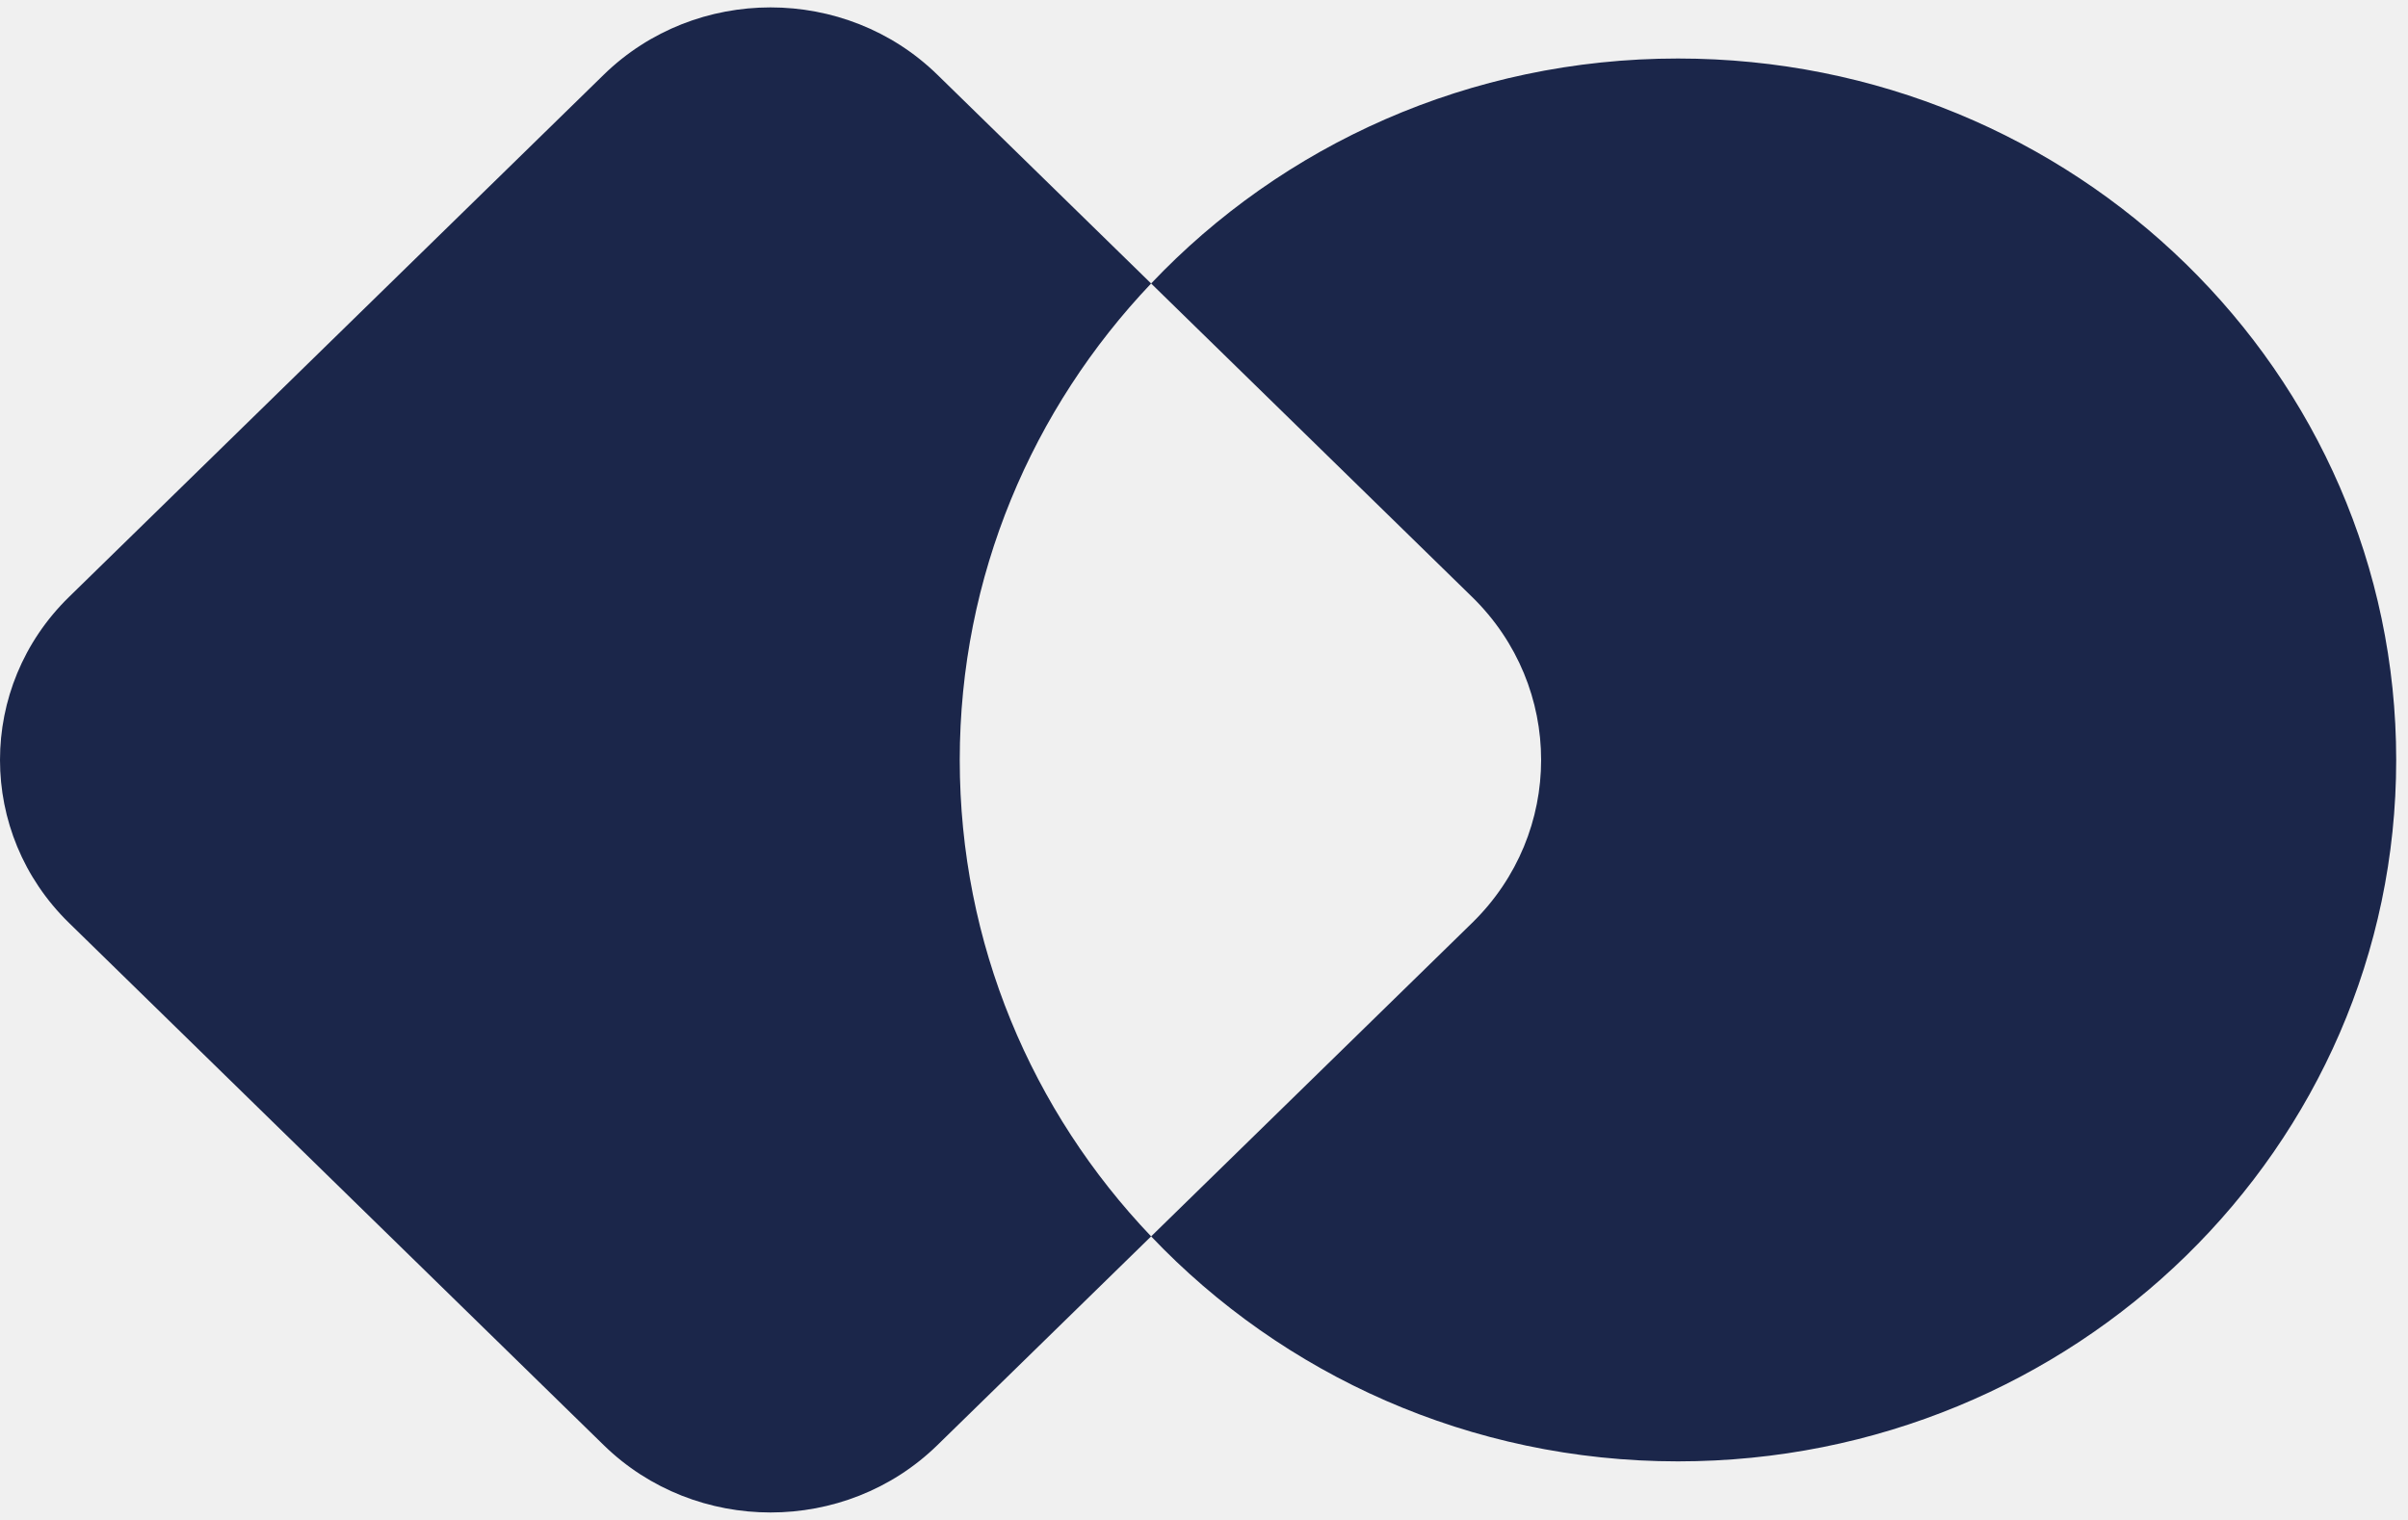
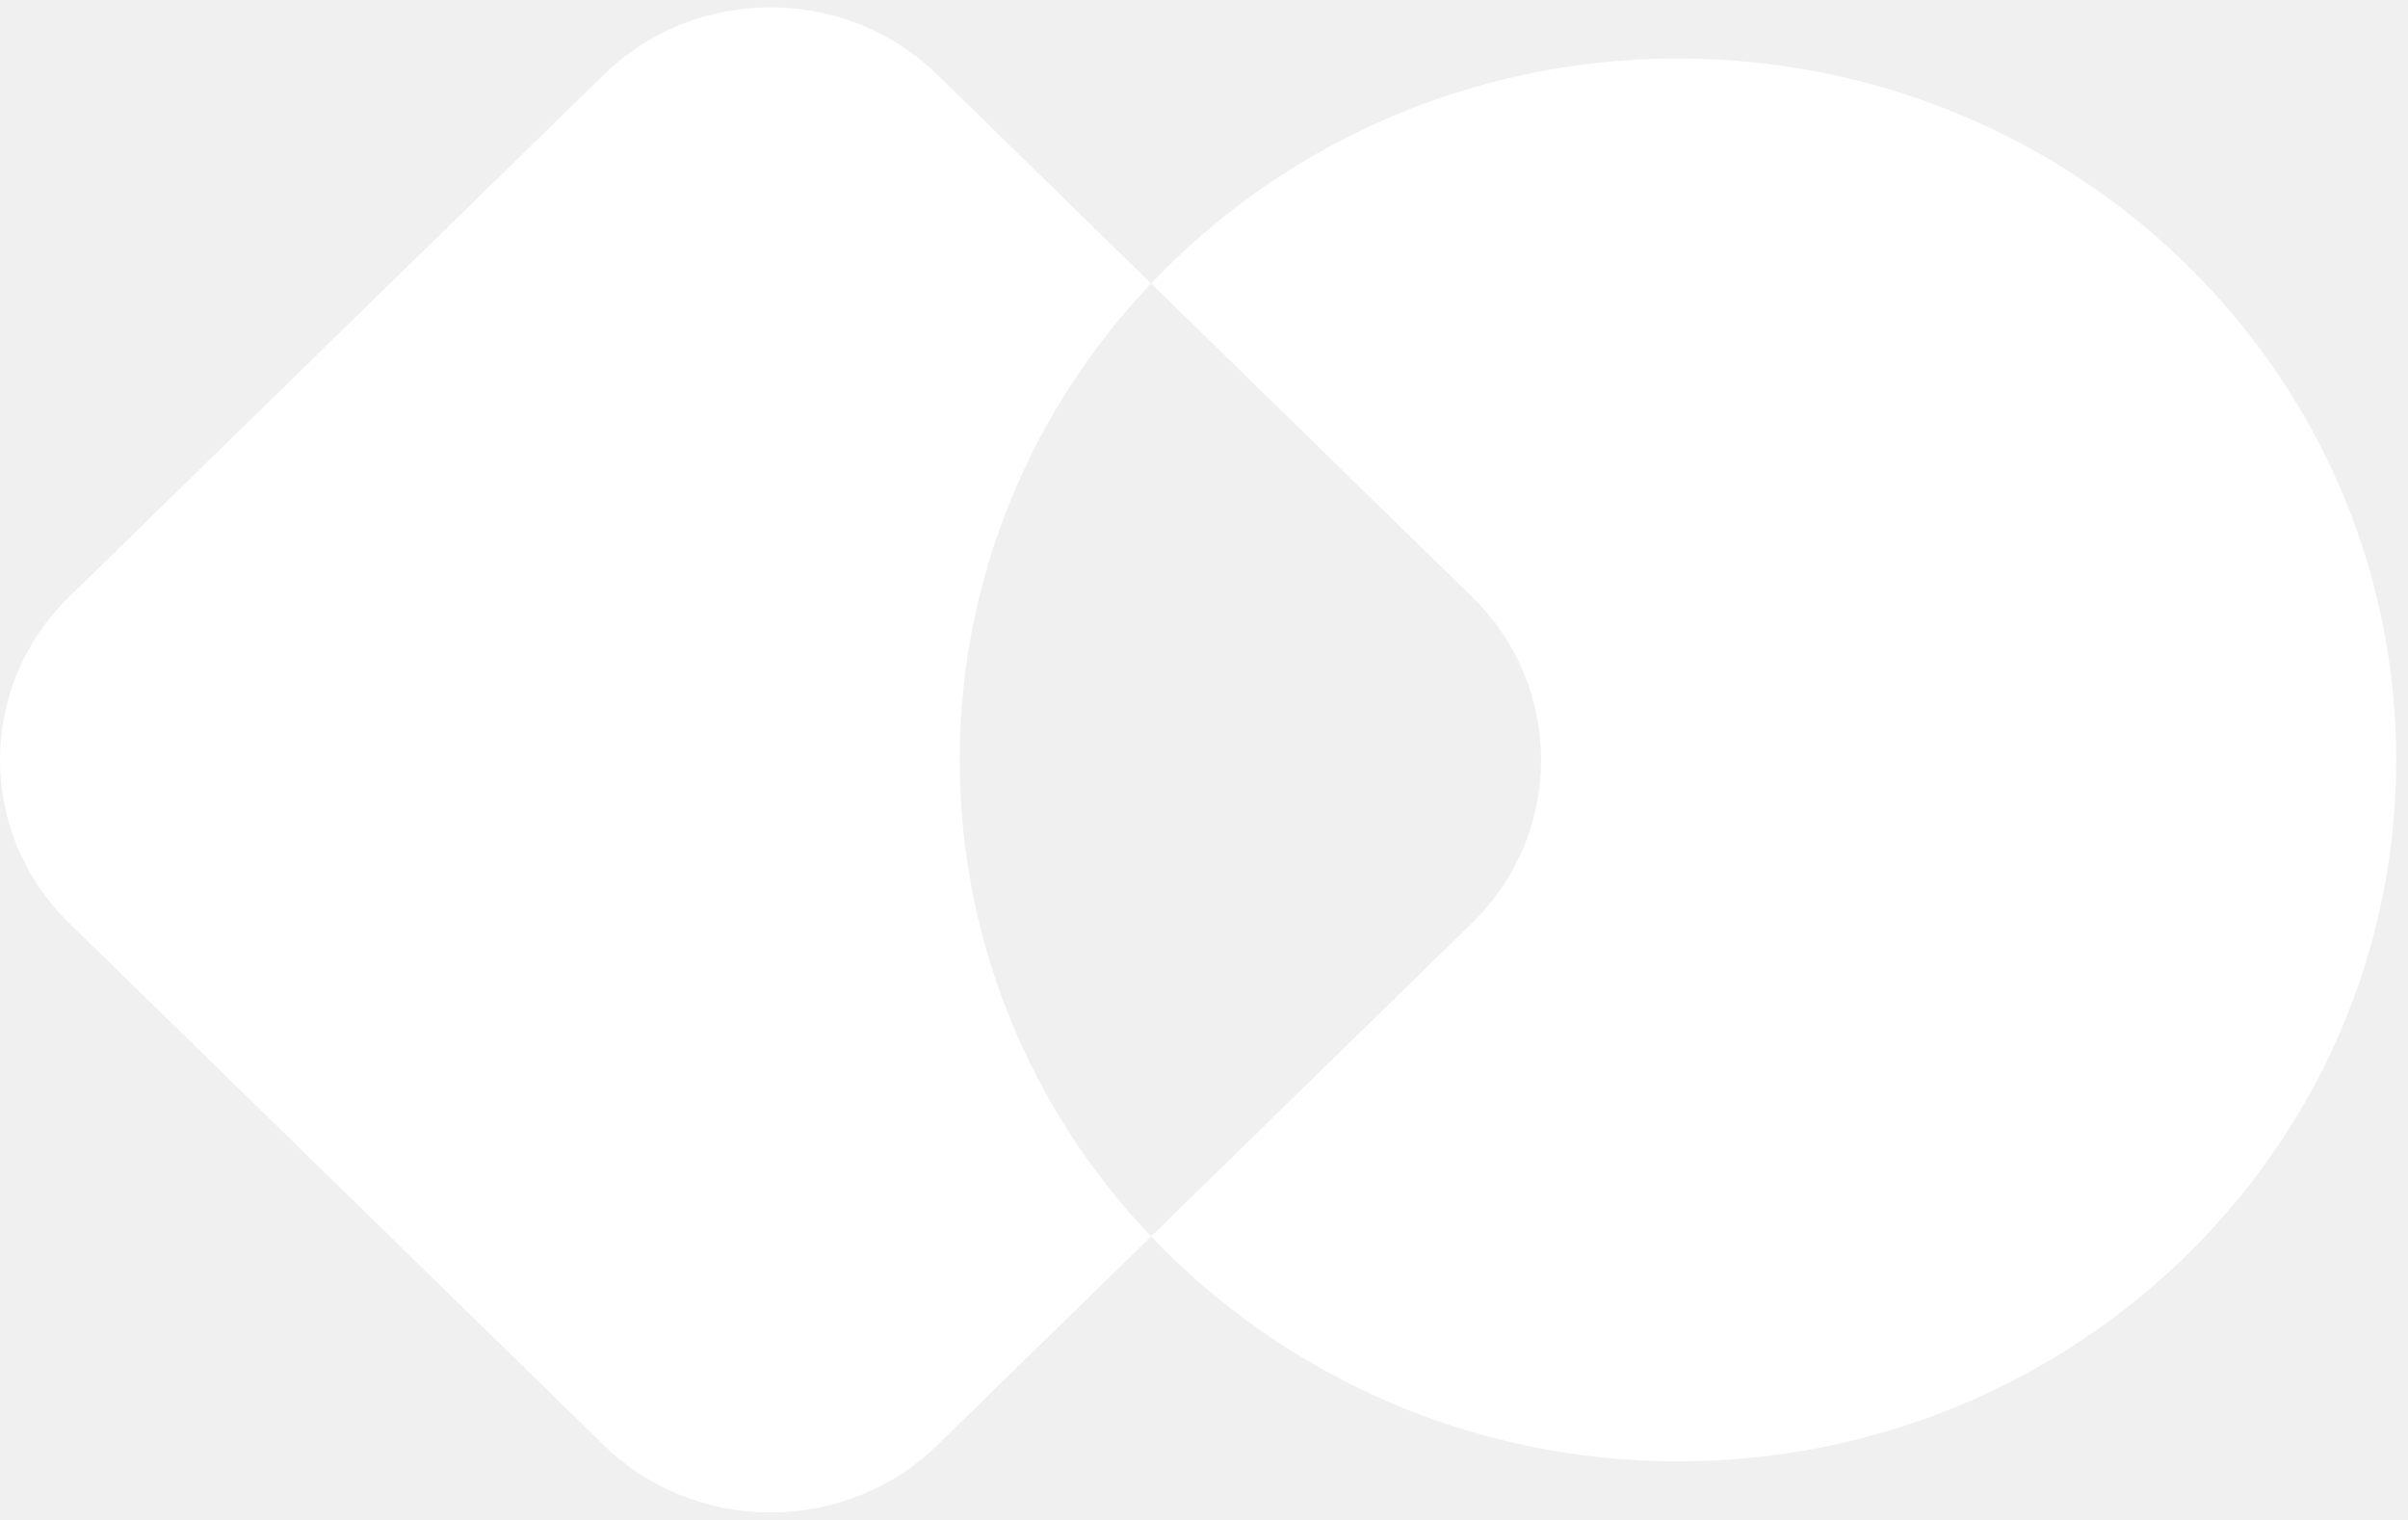
<svg xmlns="http://www.w3.org/2000/svg" width="122" height="77" viewBox="0 0 122 77" fill="none">
  <g clip-path="url(#clip0_1039_2866)">
-     <path fill-rule="evenodd" clip-rule="evenodd" d="M58.321 14.362L47.494 3.788C42.834 -0.763 35.246 -0.763 30.586 3.788L3.495 30.244C-1.165 34.795 -1.165 42.205 3.495 46.755L30.586 73.212C35.246 77.763 42.834 77.763 47.494 73.212L58.321 62.638C64.978 69.637 74.474 74.036 85.014 74.036C105.116 74.036 121.402 58.131 121.402 38.5C121.402 18.869 105.116 2.964 85.014 2.964C74.452 2.964 64.956 7.363 58.321 14.362ZM58.321 14.362C52.309 20.689 48.625 29.183 48.625 38.5C48.625 47.817 52.286 56.311 58.321 62.638L74.585 46.755C79.245 42.205 79.245 34.795 74.585 30.244L58.321 14.362Z" fill="#1B264A" />
+     <path fill-rule="evenodd" clip-rule="evenodd" d="M58.321 14.362L47.494 3.788C42.834 -0.763 35.246 -0.763 30.586 3.788L3.495 30.244C-1.165 34.795 -1.165 42.205 3.495 46.755L30.586 73.212C35.246 77.763 42.834 77.763 47.494 73.212L58.321 62.638C64.978 69.637 74.474 74.036 85.014 74.036C105.116 74.036 121.402 58.131 121.402 38.5C121.402 18.869 105.116 2.964 85.014 2.964C74.452 2.964 64.956 7.363 58.321 14.362ZM58.321 14.362C52.309 20.689 48.625 29.183 48.625 38.5C48.625 47.817 52.286 56.311 58.321 62.638L74.585 46.755C79.245 42.205 79.245 34.795 74.585 30.244L58.321 14.362Z" fill="#fff" />
  </g>
  <defs>
    <clipPath id="clip0_1039_2866">
      <rect width="122" height="76.25" fill="white" transform="translate(0 0.375)" />
    </clipPath>
  </defs>
</svg>
